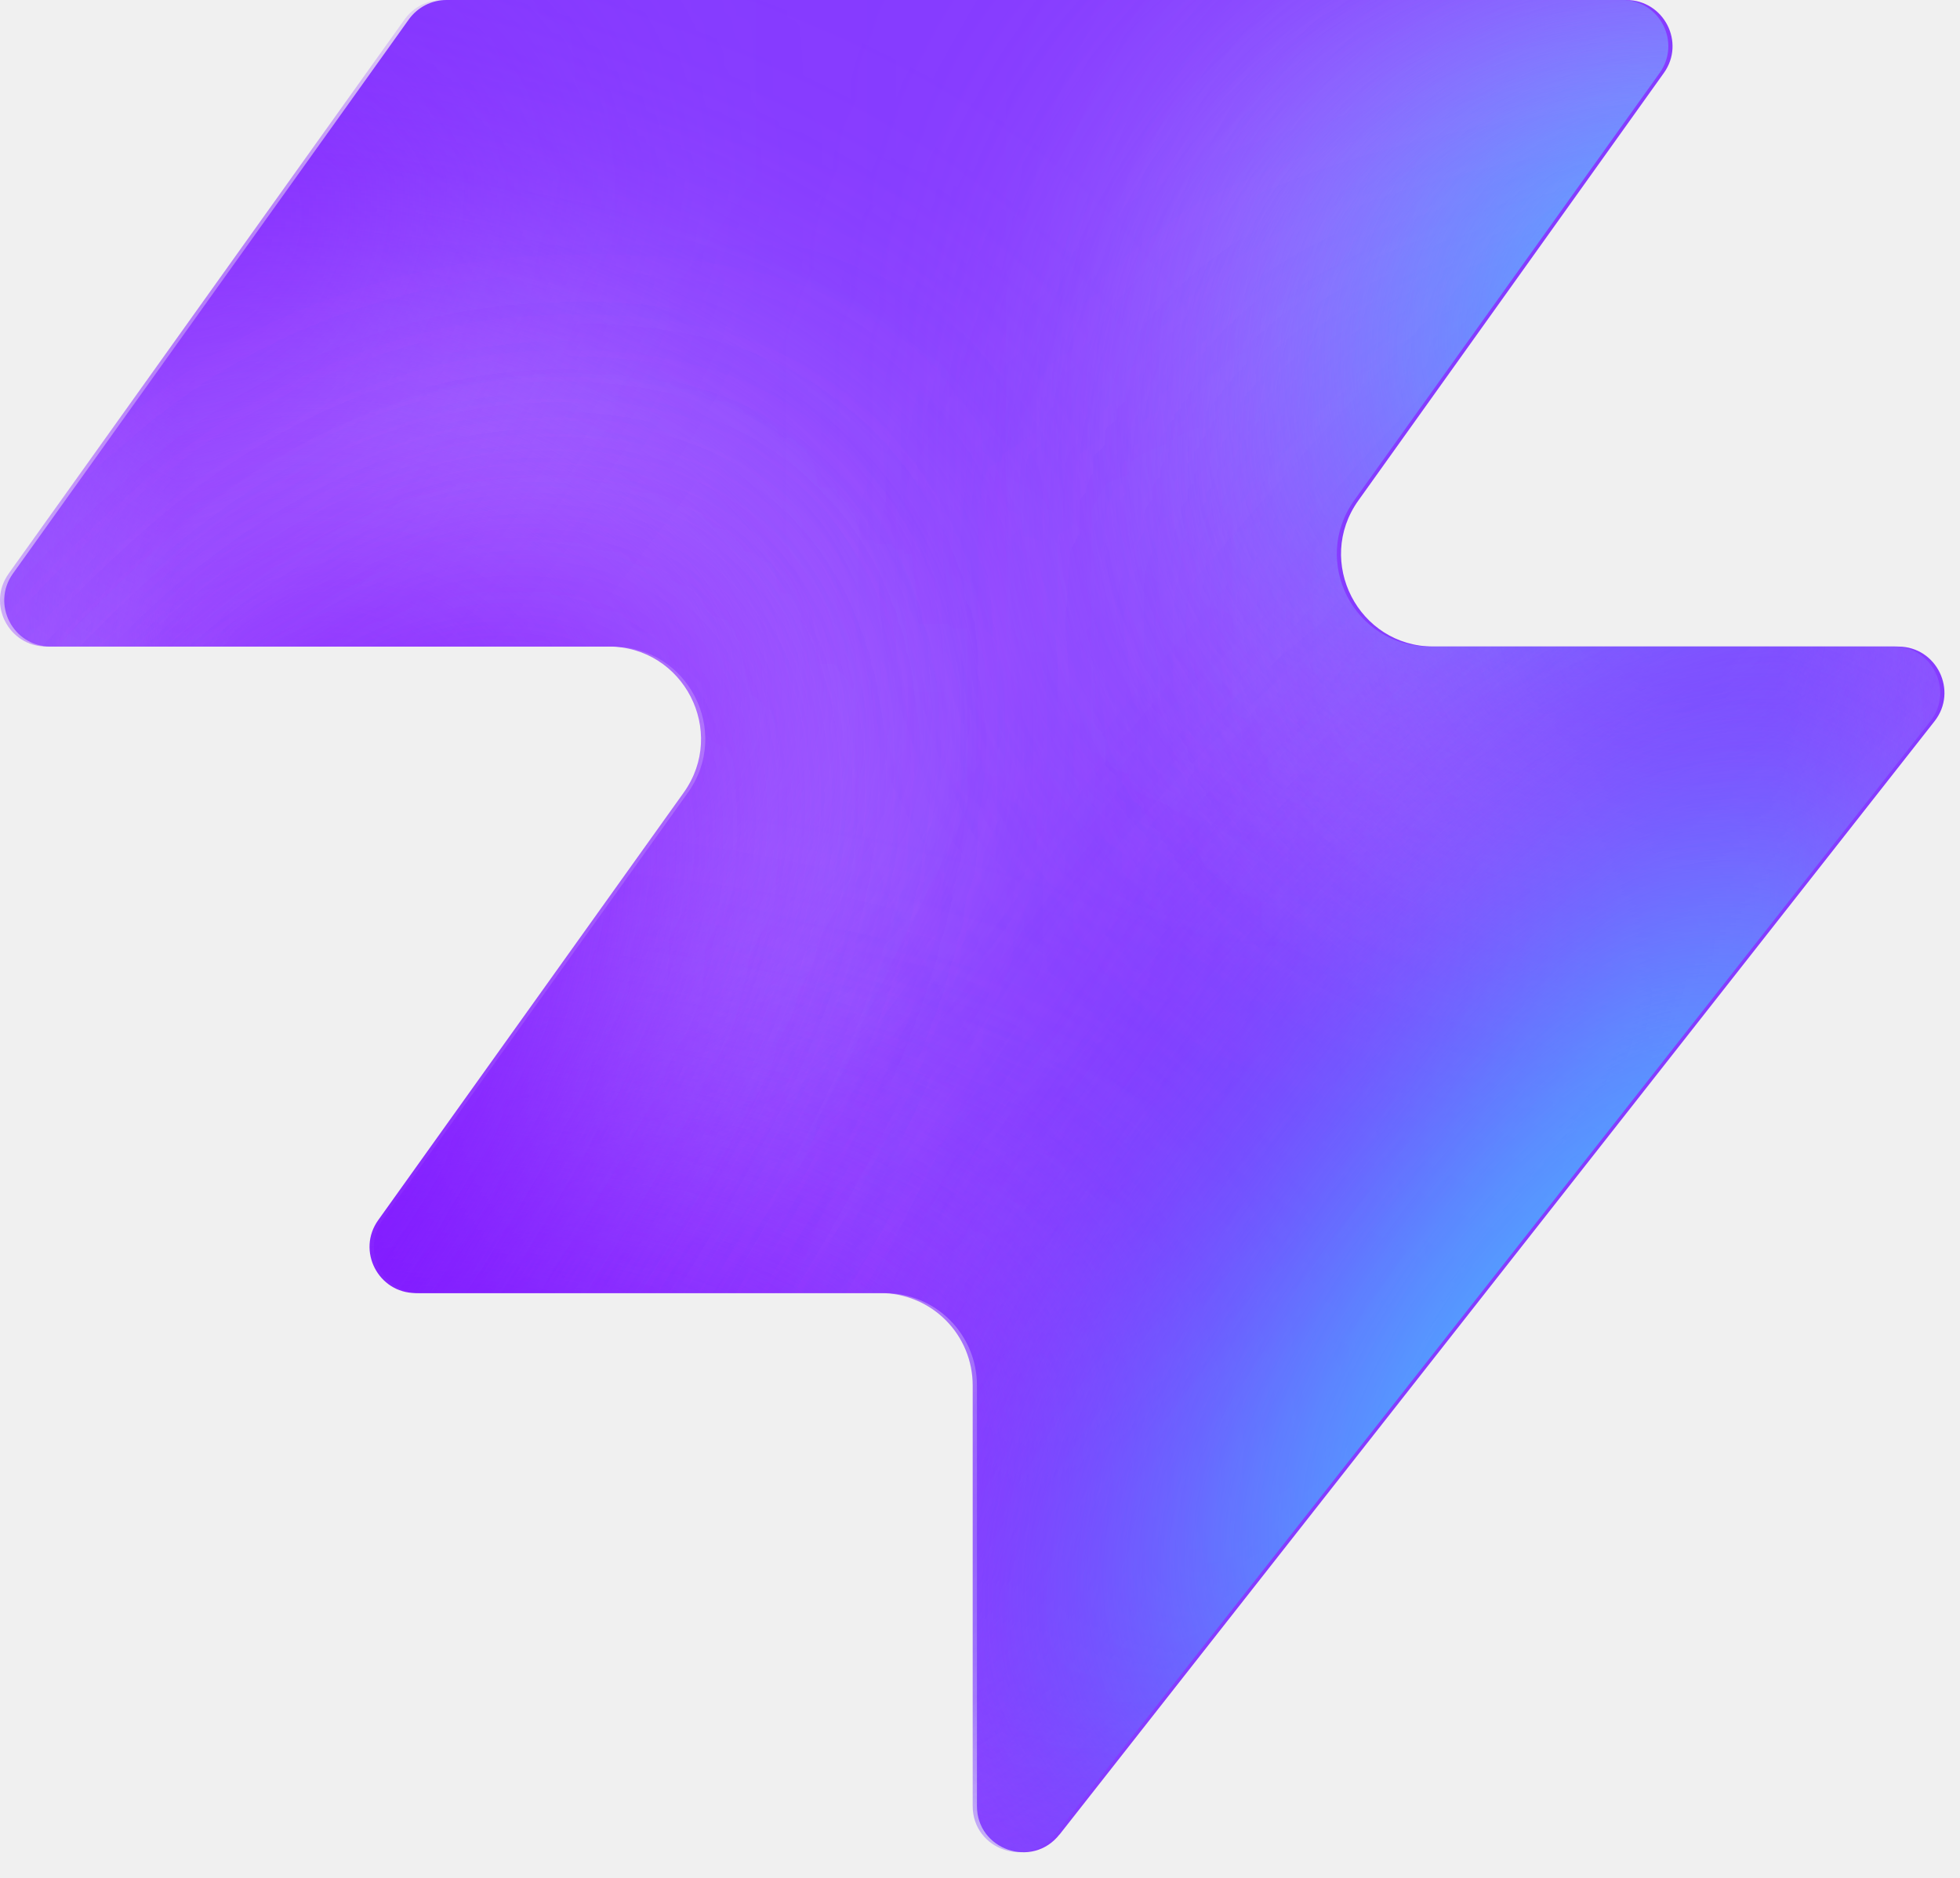
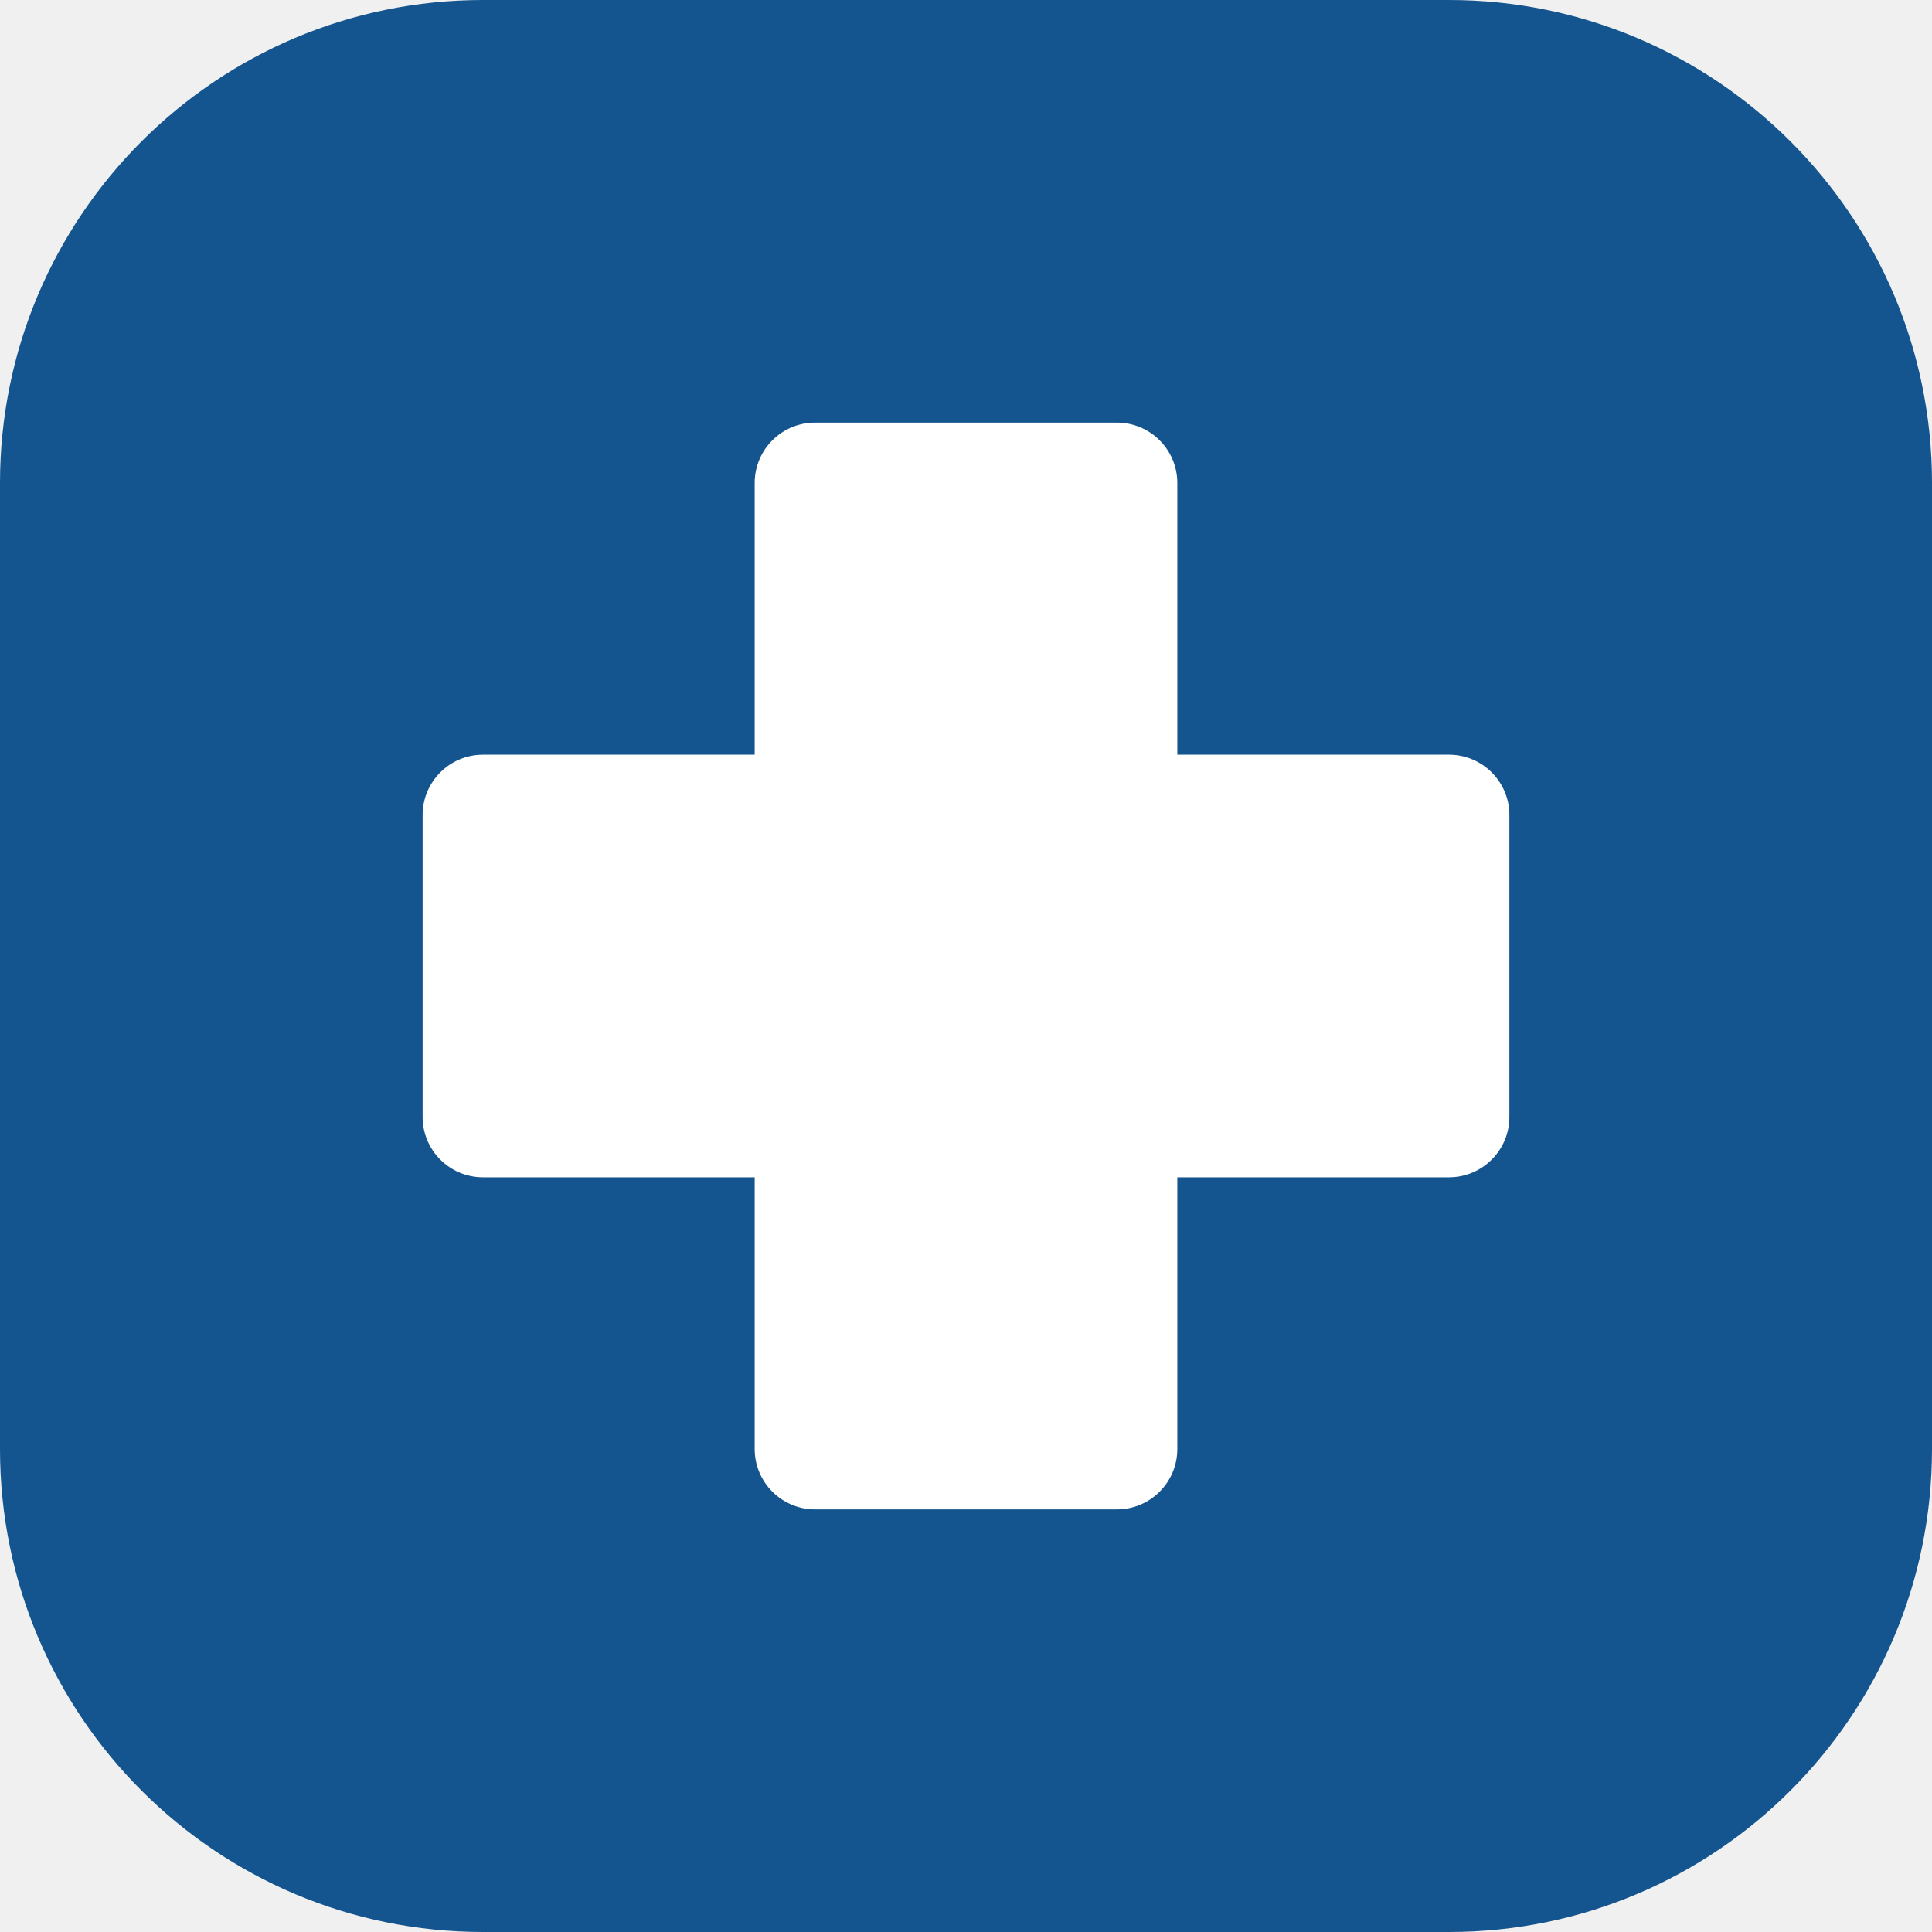
- <svg xmlns="http://www.w3.org/2000/svg" width="48" height="46" fill="none" viewBox="0 0 48 46">
-   <path fill="#863bff" d="M25.946 44.938c-.664.845-2.021.375-2.021-.698V33.937a2.26 2.26 0 0 0-2.262-2.262H10.287c-.92 0-1.456-1.04-.92-1.788l7.48-10.471c1.07-1.497 0-3.578-1.842-3.578H1.237c-.92 0-1.456-1.04-.92-1.788L10.013.474c.214-.297.556-.474.92-.474h28.894c.92 0 1.456 1.04.92 1.788l-7.48 10.471c-1.07 1.498 0 3.579 1.842 3.579h11.377c.943 0 1.473 1.088.89 1.83L25.947 44.94z" style="fill:#863bff;fill:color(display-p3 .525 .23 1);fill-opacity:1" />
-   <mask id="a" width="48" height="46" x="0" y="0" maskUnits="userSpaceOnUse" style="mask-type:alpha">
-     <path fill="#000" d="M25.842 44.938c-.664.844-2.021.375-2.021-.698V33.937a2.26 2.26 0 0 0-2.262-2.262H10.183c-.92 0-1.456-1.04-.92-1.788l7.48-10.471c1.07-1.498 0-3.579-1.842-3.579H1.133c-.92 0-1.456-1.04-.92-1.787L9.91.473c.214-.297.556-.474.92-.474h28.894c.92 0 1.456 1.04.92 1.788l-7.48 10.471c-1.07 1.498 0 3.578 1.842 3.578h11.377c.943 0 1.473 1.088.89 1.832L25.843 44.94z" style="fill:#000;fill-opacity:1" />
-   </mask>
-   <g mask="url(#a)">
-     <g filter="url(#b)">
-       <ellipse cx="5.508" cy="14.704" fill="#ede6ff" rx="5.508" ry="14.704" style="fill:#ede6ff;fill:color(display-p3 .927 .903 1);fill-opacity:1" transform="matrix(.00324 1 1 -.00324 -4.47 31.516)" />
-     </g>
-     <g filter="url(#c)">
-       <ellipse cx="10.399" cy="29.851" fill="#ede6ff" rx="10.399" ry="29.851" style="fill:#ede6ff;fill:color(display-p3 .927 .903 1);fill-opacity:1" transform="matrix(.00324 1 1 -.00324 -39.328 7.883)" />
-     </g>
-     <g filter="url(#d)">
-       <ellipse cx="5.508" cy="30.487" fill="#7e14ff" rx="5.508" ry="30.487" style="fill:#7e14ff;fill:color(display-p3 .492 .077 1);fill-opacity:1" transform="rotate(89.814 -25.913 -14.639)scale(1 -1)" />
-     </g>
-     <g filter="url(#e)">
-       <ellipse cx="5.508" cy="30.599" fill="#7e14ff" rx="5.508" ry="30.599" style="fill:#7e14ff;fill:color(display-p3 .492 .077 1);fill-opacity:1" transform="rotate(89.814 -32.644 -3.334)scale(1 -1)" />
-     </g>
-     <g filter="url(#f)">
-       <ellipse cx="5.508" cy="30.599" fill="#7e14ff" rx="5.508" ry="30.599" style="fill:#7e14ff;fill:color(display-p3 .492 .077 1);fill-opacity:1" transform="matrix(.00324 1 1 -.00324 -34.34 30.47)" />
-     </g>
-     <g filter="url(#g)">
-       <ellipse cx="14.072" cy="22.078" fill="#ede6ff" rx="14.072" ry="22.078" style="fill:#ede6ff;fill:color(display-p3 .927 .903 1);fill-opacity:1" transform="rotate(93.35 24.506 48.493)scale(-1 1)" />
-     </g>
-     <g filter="url(#h)">
-       <ellipse cx="3.47" cy="21.501" fill="#7e14ff" rx="3.47" ry="21.501" style="fill:#7e14ff;fill:color(display-p3 .492 .077 1);fill-opacity:1" transform="rotate(89.009 28.708 47.59)scale(-1 1)" />
-     </g>
-     <g filter="url(#i)">
-       <ellipse cx="3.47" cy="21.501" fill="#7e14ff" rx="3.47" ry="21.501" style="fill:#7e14ff;fill:color(display-p3 .492 .077 1);fill-opacity:1" transform="rotate(89.009 28.708 47.59)scale(-1 1)" />
-     </g>
-     <g filter="url(#j)">
-       <ellipse cx=".387" cy="8.972" fill="#7e14ff" rx="4.407" ry="29.108" style="fill:#7e14ff;fill:color(display-p3 .492 .077 1);fill-opacity:1" transform="rotate(39.51 .387 8.972)" />
-     </g>
-     <g filter="url(#k)">
-       <ellipse cx="47.523" cy="-6.092" fill="#7e14ff" rx="4.407" ry="29.108" style="fill:#7e14ff;fill:color(display-p3 .492 .077 1);fill-opacity:1" transform="rotate(37.892 47.523 -6.092)" />
-     </g>
-     <g filter="url(#l)">
-       <ellipse cx="41.412" cy="6.333" fill="#47bfff" rx="5.971" ry="9.665" style="fill:#47bfff;fill:color(display-p3 .28 .748 1);fill-opacity:1" transform="rotate(37.892 41.412 6.333)" />
-     </g>
-     <g filter="url(#m)">
-       <ellipse cx="-1.879" cy="38.332" fill="#7e14ff" rx="4.407" ry="29.108" style="fill:#7e14ff;fill:color(display-p3 .492 .077 1);fill-opacity:1" transform="rotate(37.892 -1.88 38.332)" />
-     </g>
-     <g filter="url(#n)">
-       <ellipse cx="-1.879" cy="38.332" fill="#7e14ff" rx="4.407" ry="29.108" style="fill:#7e14ff;fill:color(display-p3 .492 .077 1);fill-opacity:1" transform="rotate(37.892 -1.88 38.332)" />
-     </g>
-     <g filter="url(#o)">
-       <ellipse cx="35.651" cy="29.907" fill="#7e14ff" rx="4.407" ry="29.108" style="fill:#7e14ff;fill:color(display-p3 .492 .077 1);fill-opacity:1" transform="rotate(37.892 35.651 29.907)" />
-     </g>
-     <g filter="url(#p)">
-       <ellipse cx="38.418" cy="32.4" fill="#47bfff" rx="5.971" ry="15.297" style="fill:#47bfff;fill:color(display-p3 .28 .748 1);fill-opacity:1" transform="rotate(37.892 38.418 32.4)" />
-     </g>
-   </g>
-   <defs>
-     <filter id="b" width="60.045" height="41.654" x="-19.77" y="16.149" color-interpolation-filters="sRGB" filterUnits="userSpaceOnUse">
-       <feFlood flood-opacity="0" result="BackgroundImageFix" />
-       <feBlend in="SourceGraphic" in2="BackgroundImageFix" result="shape" />
-       <feGaussianBlur result="effect1_foregroundBlur_2002_17158" stdDeviation="7.659" />
-     </filter>
-     <filter id="c" width="90.34" height="51.437" x="-54.613" y="-7.533" color-interpolation-filters="sRGB" filterUnits="userSpaceOnUse">
-       <feFlood flood-opacity="0" result="BackgroundImageFix" />
-       <feBlend in="SourceGraphic" in2="BackgroundImageFix" result="shape" />
-       <feGaussianBlur result="effect1_foregroundBlur_2002_17158" stdDeviation="7.659" />
-     </filter>
-     <filter id="d" width="79.355" height="29.4" x="-49.64" y="2.03" color-interpolation-filters="sRGB" filterUnits="userSpaceOnUse">
-       <feFlood flood-opacity="0" result="BackgroundImageFix" />
-       <feBlend in="SourceGraphic" in2="BackgroundImageFix" result="shape" />
-       <feGaussianBlur result="effect1_foregroundBlur_2002_17158" stdDeviation="4.596" />
-     </filter>
-     <filter id="e" width="79.579" height="29.4" x="-45.045" y="20.029" color-interpolation-filters="sRGB" filterUnits="userSpaceOnUse">
-       <feFlood flood-opacity="0" result="BackgroundImageFix" />
-       <feBlend in="SourceGraphic" in2="BackgroundImageFix" result="shape" />
-       <feGaussianBlur result="effect1_foregroundBlur_2002_17158" stdDeviation="4.596" />
-     </filter>
-     <filter id="f" width="79.579" height="29.4" x="-43.513" y="21.178" color-interpolation-filters="sRGB" filterUnits="userSpaceOnUse">
-       <feFlood flood-opacity="0" result="BackgroundImageFix" />
-       <feBlend in="SourceGraphic" in2="BackgroundImageFix" result="shape" />
-       <feGaussianBlur result="effect1_foregroundBlur_2002_17158" stdDeviation="4.596" />
-     </filter>
-     <filter id="g" width="74.749" height="58.852" x="15.756" y="-17.901" color-interpolation-filters="sRGB" filterUnits="userSpaceOnUse">
-       <feFlood flood-opacity="0" result="BackgroundImageFix" />
-       <feBlend in="SourceGraphic" in2="BackgroundImageFix" result="shape" />
-       <feGaussianBlur result="effect1_foregroundBlur_2002_17158" stdDeviation="7.659" />
-     </filter>
-     <filter id="h" width="61.377" height="25.362" x="23.548" y="2.284" color-interpolation-filters="sRGB" filterUnits="userSpaceOnUse">
-       <feFlood flood-opacity="0" result="BackgroundImageFix" />
-       <feBlend in="SourceGraphic" in2="BackgroundImageFix" result="shape" />
-       <feGaussianBlur result="effect1_foregroundBlur_2002_17158" stdDeviation="4.596" />
-     </filter>
-     <filter id="i" width="61.377" height="25.362" x="23.548" y="2.284" color-interpolation-filters="sRGB" filterUnits="userSpaceOnUse">
-       <feFlood flood-opacity="0" result="BackgroundImageFix" />
-       <feBlend in="SourceGraphic" in2="BackgroundImageFix" result="shape" />
-       <feGaussianBlur result="effect1_foregroundBlur_2002_17158" stdDeviation="4.596" />
-     </filter>
-     <filter id="j" width="56.045" height="63.649" x="-27.636" y="-22.853" color-interpolation-filters="sRGB" filterUnits="userSpaceOnUse">
-       <feFlood flood-opacity="0" result="BackgroundImageFix" />
-       <feBlend in="SourceGraphic" in2="BackgroundImageFix" result="shape" />
-       <feGaussianBlur result="effect1_foregroundBlur_2002_17158" stdDeviation="4.596" />
-     </filter>
-     <filter id="k" width="54.814" height="64.646" x="20.116" y="-38.415" color-interpolation-filters="sRGB" filterUnits="userSpaceOnUse">
-       <feFlood flood-opacity="0" result="BackgroundImageFix" />
-       <feBlend in="SourceGraphic" in2="BackgroundImageFix" result="shape" />
-       <feGaussianBlur result="effect1_foregroundBlur_2002_17158" stdDeviation="4.596" />
-     </filter>
-     <filter id="l" width="33.541" height="35.313" x="24.641" y="-11.323" color-interpolation-filters="sRGB" filterUnits="userSpaceOnUse">
-       <feFlood flood-opacity="0" result="BackgroundImageFix" />
-       <feBlend in="SourceGraphic" in2="BackgroundImageFix" result="shape" />
-       <feGaussianBlur result="effect1_foregroundBlur_2002_17158" stdDeviation="4.596" />
-     </filter>
-     <filter id="m" width="54.814" height="64.646" x="-29.286" y="6.009" color-interpolation-filters="sRGB" filterUnits="userSpaceOnUse">
-       <feFlood flood-opacity="0" result="BackgroundImageFix" />
-       <feBlend in="SourceGraphic" in2="BackgroundImageFix" result="shape" />
-       <feGaussianBlur result="effect1_foregroundBlur_2002_17158" stdDeviation="4.596" />
-     </filter>
-     <filter id="n" width="54.814" height="64.646" x="-29.286" y="6.009" color-interpolation-filters="sRGB" filterUnits="userSpaceOnUse">
-       <feFlood flood-opacity="0" result="BackgroundImageFix" />
-       <feBlend in="SourceGraphic" in2="BackgroundImageFix" result="shape" />
-       <feGaussianBlur result="effect1_foregroundBlur_2002_17158" stdDeviation="4.596" />
-     </filter>
-     <filter id="o" width="54.814" height="64.646" x="8.244" y="-2.416" color-interpolation-filters="sRGB" filterUnits="userSpaceOnUse">
-       <feFlood flood-opacity="0" result="BackgroundImageFix" />
-       <feBlend in="SourceGraphic" in2="BackgroundImageFix" result="shape" />
-       <feGaussianBlur result="effect1_foregroundBlur_2002_17158" stdDeviation="4.596" />
-     </filter>
-     <filter id="p" width="39.409" height="43.623" x="18.713" y="10.588" color-interpolation-filters="sRGB" filterUnits="userSpaceOnUse">
-       <feFlood flood-opacity="0" result="BackgroundImageFix" />
-       <feBlend in="SourceGraphic" in2="BackgroundImageFix" result="shape" />
-       <feGaussianBlur result="effect1_foregroundBlur_2002_17158" stdDeviation="4.596" />
-     </filter>
-   </defs>
+ <svg xmlns="http://www.w3.org/2000/svg" viewBox="0 0 64 64">
+   <rect width="64" height="64" rx="16" fill="#14548f" />
+   <path fill="#fff" d="M27 14h10a2 2 0 0 1 2 2v9h9a2 2 0 0 1 2 2v10a2 2 0 0 1-2 2h-9v9a2 2 0 0 1-2 2H27a2 2 0 0 1-2-2V39h-9a2 2 0 0 1-2-2V27a2 2 0 0 1 2-2h9v-9a2 2 0 0 1 2-2z" />
</svg>
